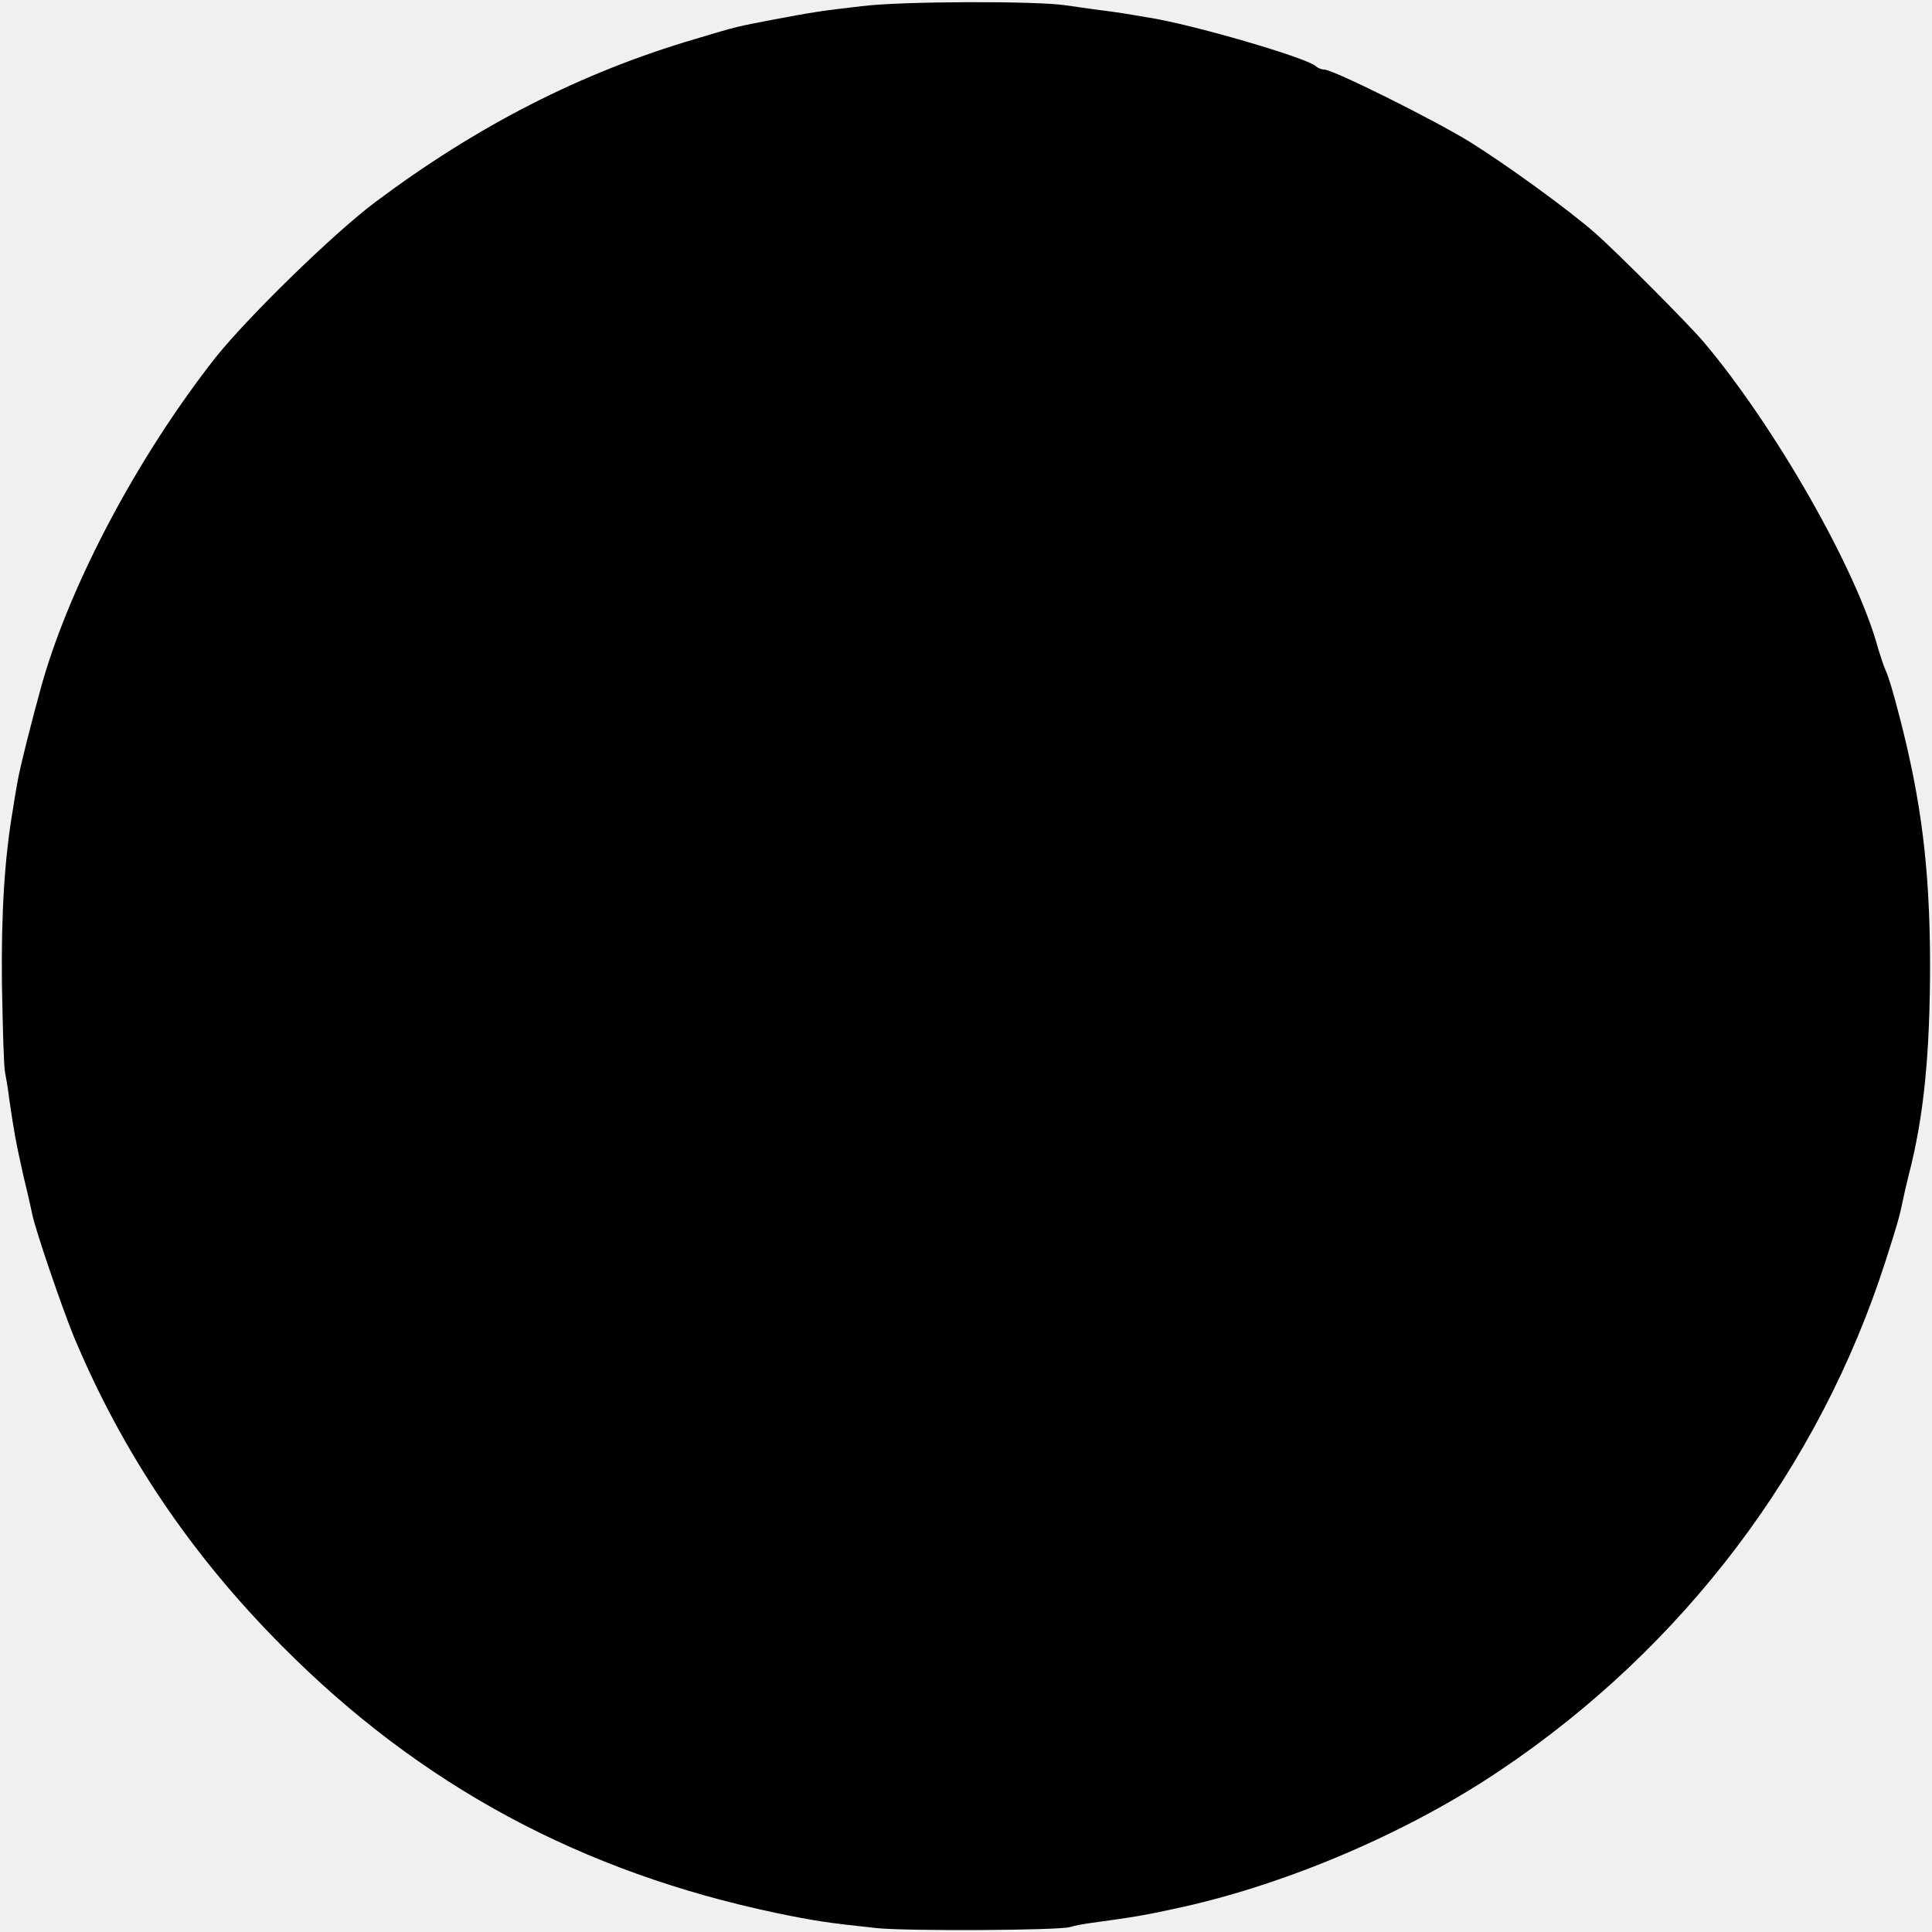
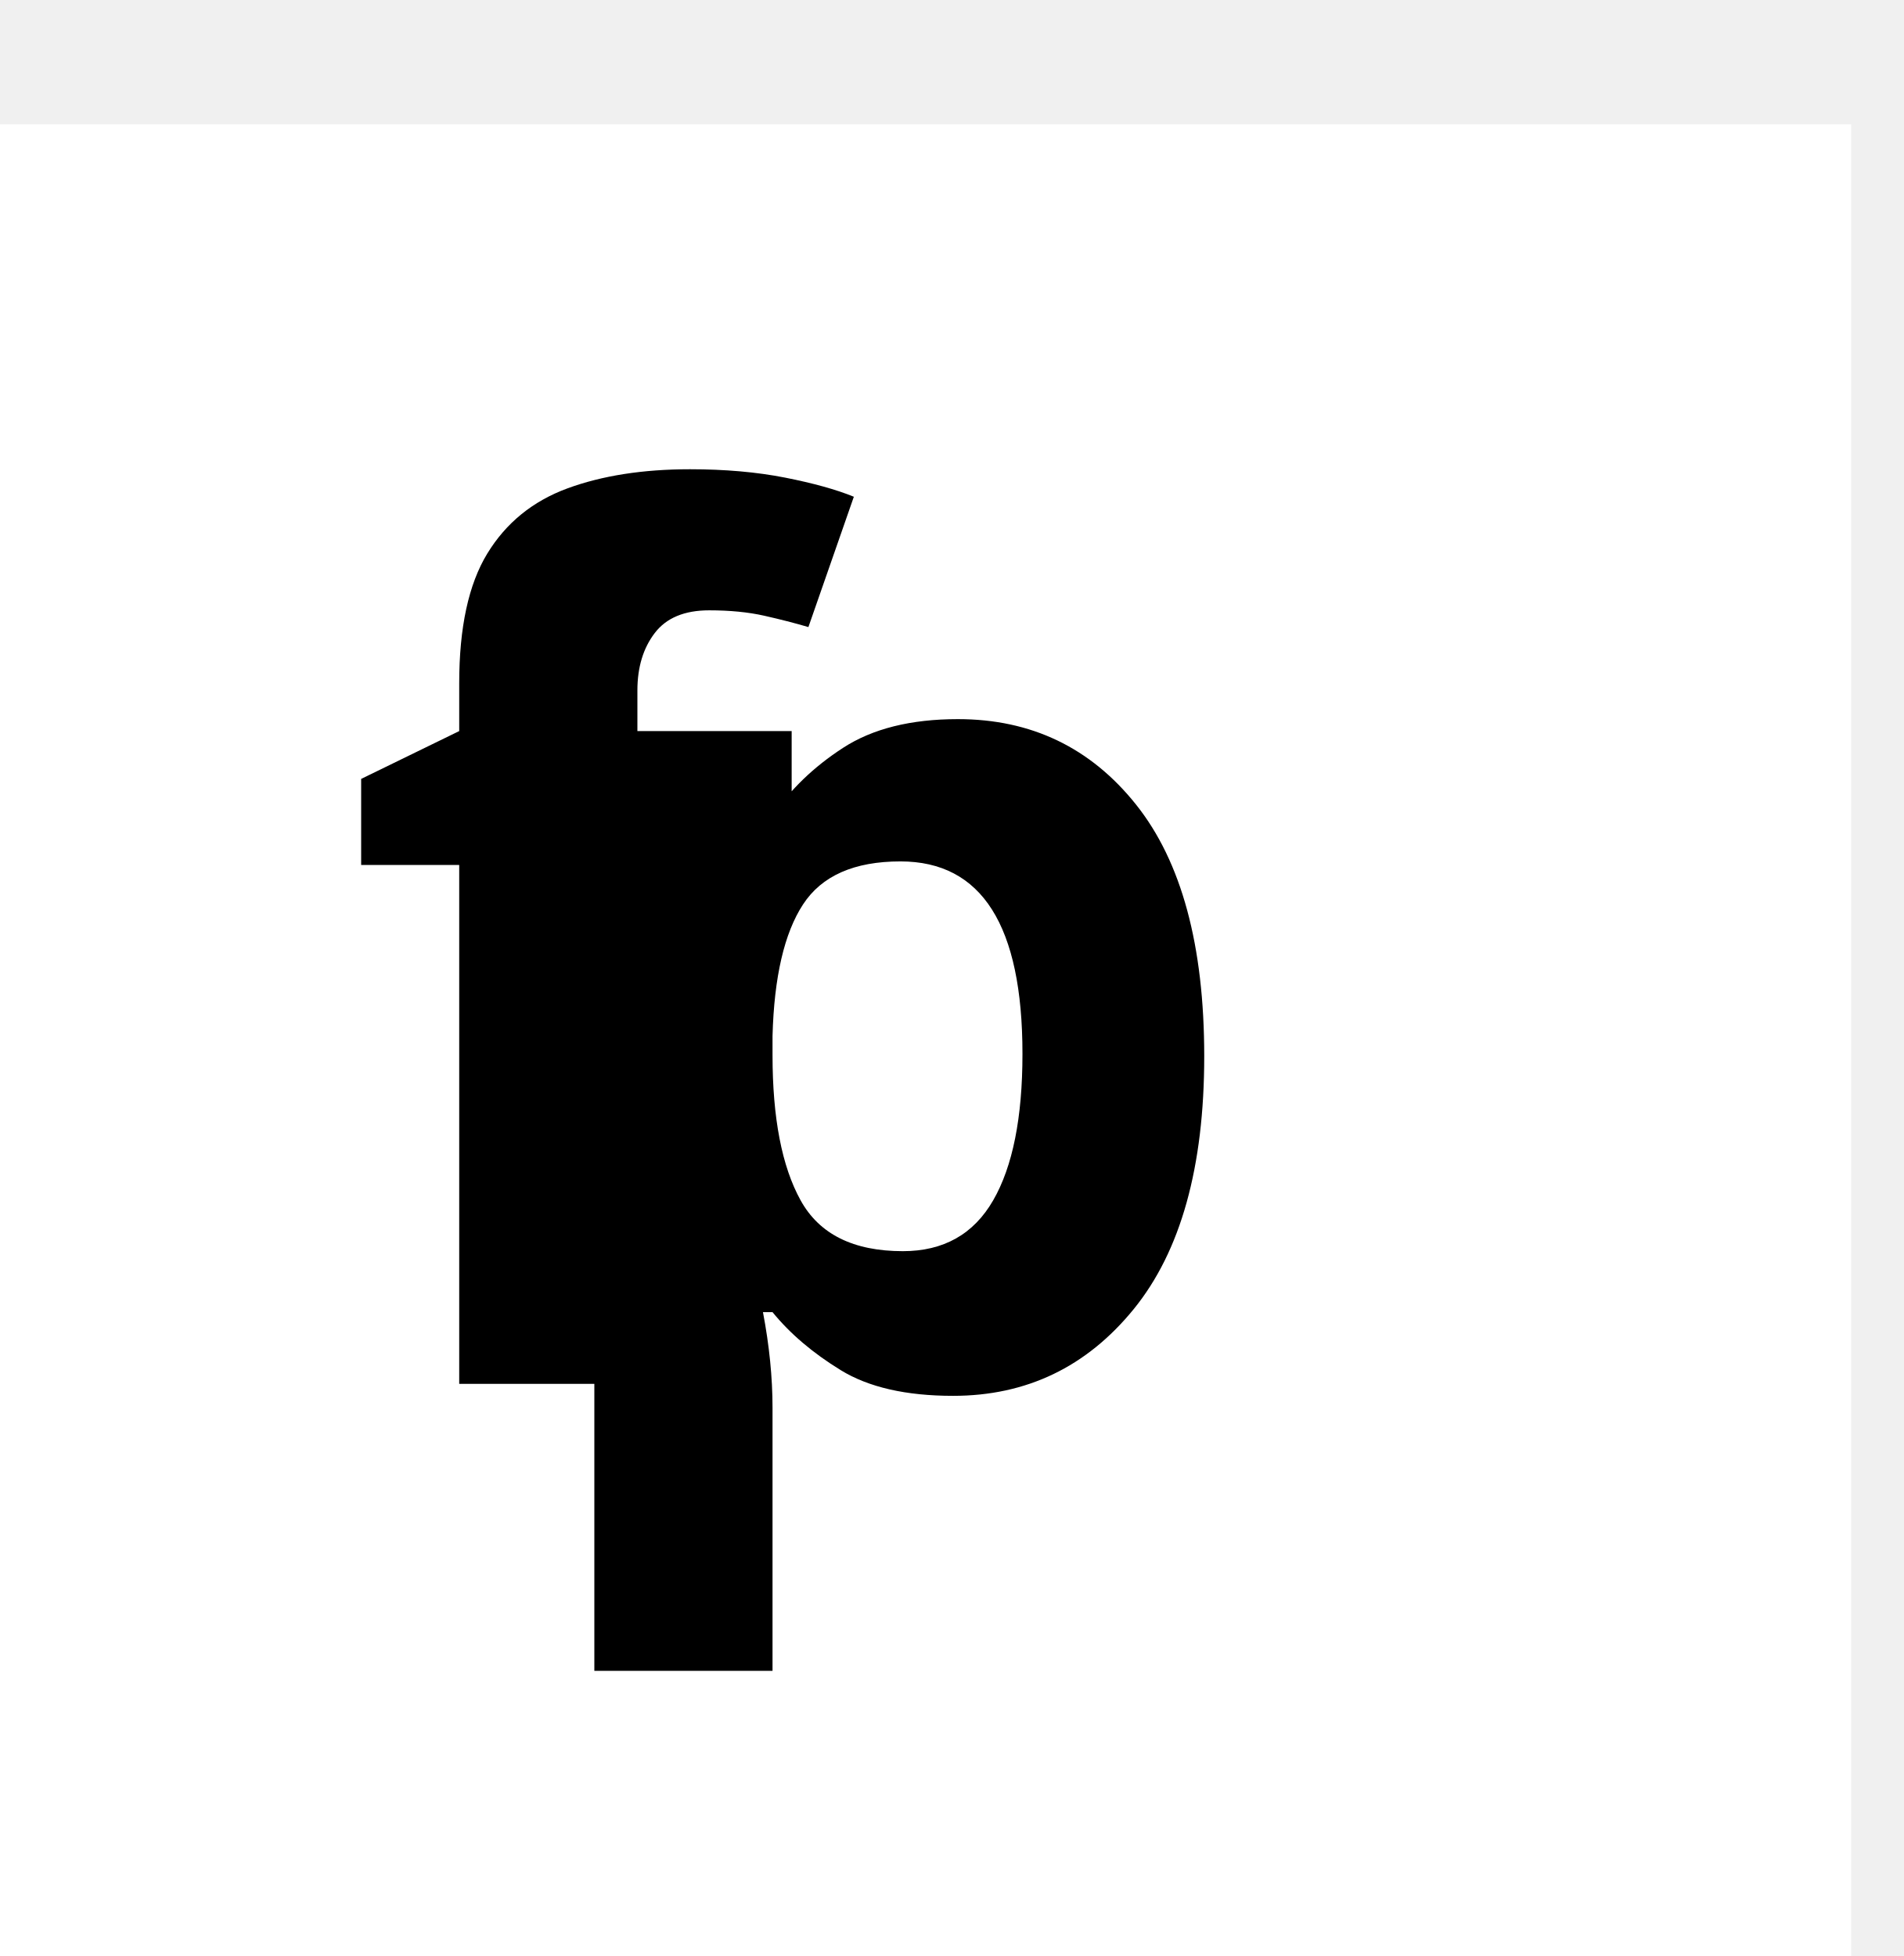
- <svg xmlns="http://www.w3.org/2000/svg" version="1.0" width="500pt" height="500pt" viewBox="0 0 500 500" preserveAspectRatio="xMidYMid meet">
-   <g transform="translate(0,500) scale(0.1,-0.1)" fill="#000000" stroke="none">
-     <path d="M2230 4984 c-106 -12 -129 -16 -230 -35 -89 -17 -92 -17 -201 -50 -296 -87 -565 -225 -829 -423 -108 -81 -329 -297 -412 -401 -198 -252 -372 -577 -448 -840 -26 -93 -59 -223 -65 -260 -4 -22 -9 -52 -11 -66 -22 -127 -31 -269 -29 -454 2 -115 5 -219 8 -230 2 -11 8 -42 11 -70 12 -82 16 -106 37 -200 12 -49 22 -94 23 -100 10 -45 76 -238 107 -314 125 -299 301 -562 539 -801 358 -361 775 -585 1280 -691 97 -20 128 -25 260 -39 80 -8 475 -6 500 3 8 3 34 8 58 11 109 15 134 19 234 41 276 62 582 193 820 353 474 318 826 783 998 1319 31 97 36 114 46 163 3 14 9 41 14 60 39 151 55 312 55 550 -1 242 -22 415 -79 635 -16 62 -28 103 -36 120 -5 11 -13 36 -19 55 -54 203 -267 576 -452 795 -37 44 -224 232 -281 282 -68 60 -234 180 -326 237 -97 59 -352 186 -375 186 -7 0 -17 4 -22 9 -25 22 -319 108 -435 126 -25 4 -52 9 -60 10 -8 1 -37 6 -65 9 -27 4 -66 9 -85 12 -75 12 -429 11 -530 -2z" />
-   </g>
+ <svg xmlns="http://www.w3.org/2000/svg" id="Layer_1" data-name="Layer 1" viewBox="0 0 398 409">
+   <defs>
+     <style>.cls-1{fill:#fff;}.cls-2{font-size:250px;font-family:LoRes9OT-NarrowBold, "LoRes 9 OT";font-weight:700;letter-spacing:-0.25em;}</style>
+   </defs>
+   <rect class="cls-1" y="26" width="387" height="383" />
+   <text class="cls-2" transform="translate(70.5 289.37)">
+     <tspan xml:space="preserve">fp    </tspan>
+   </text>
</svg>
